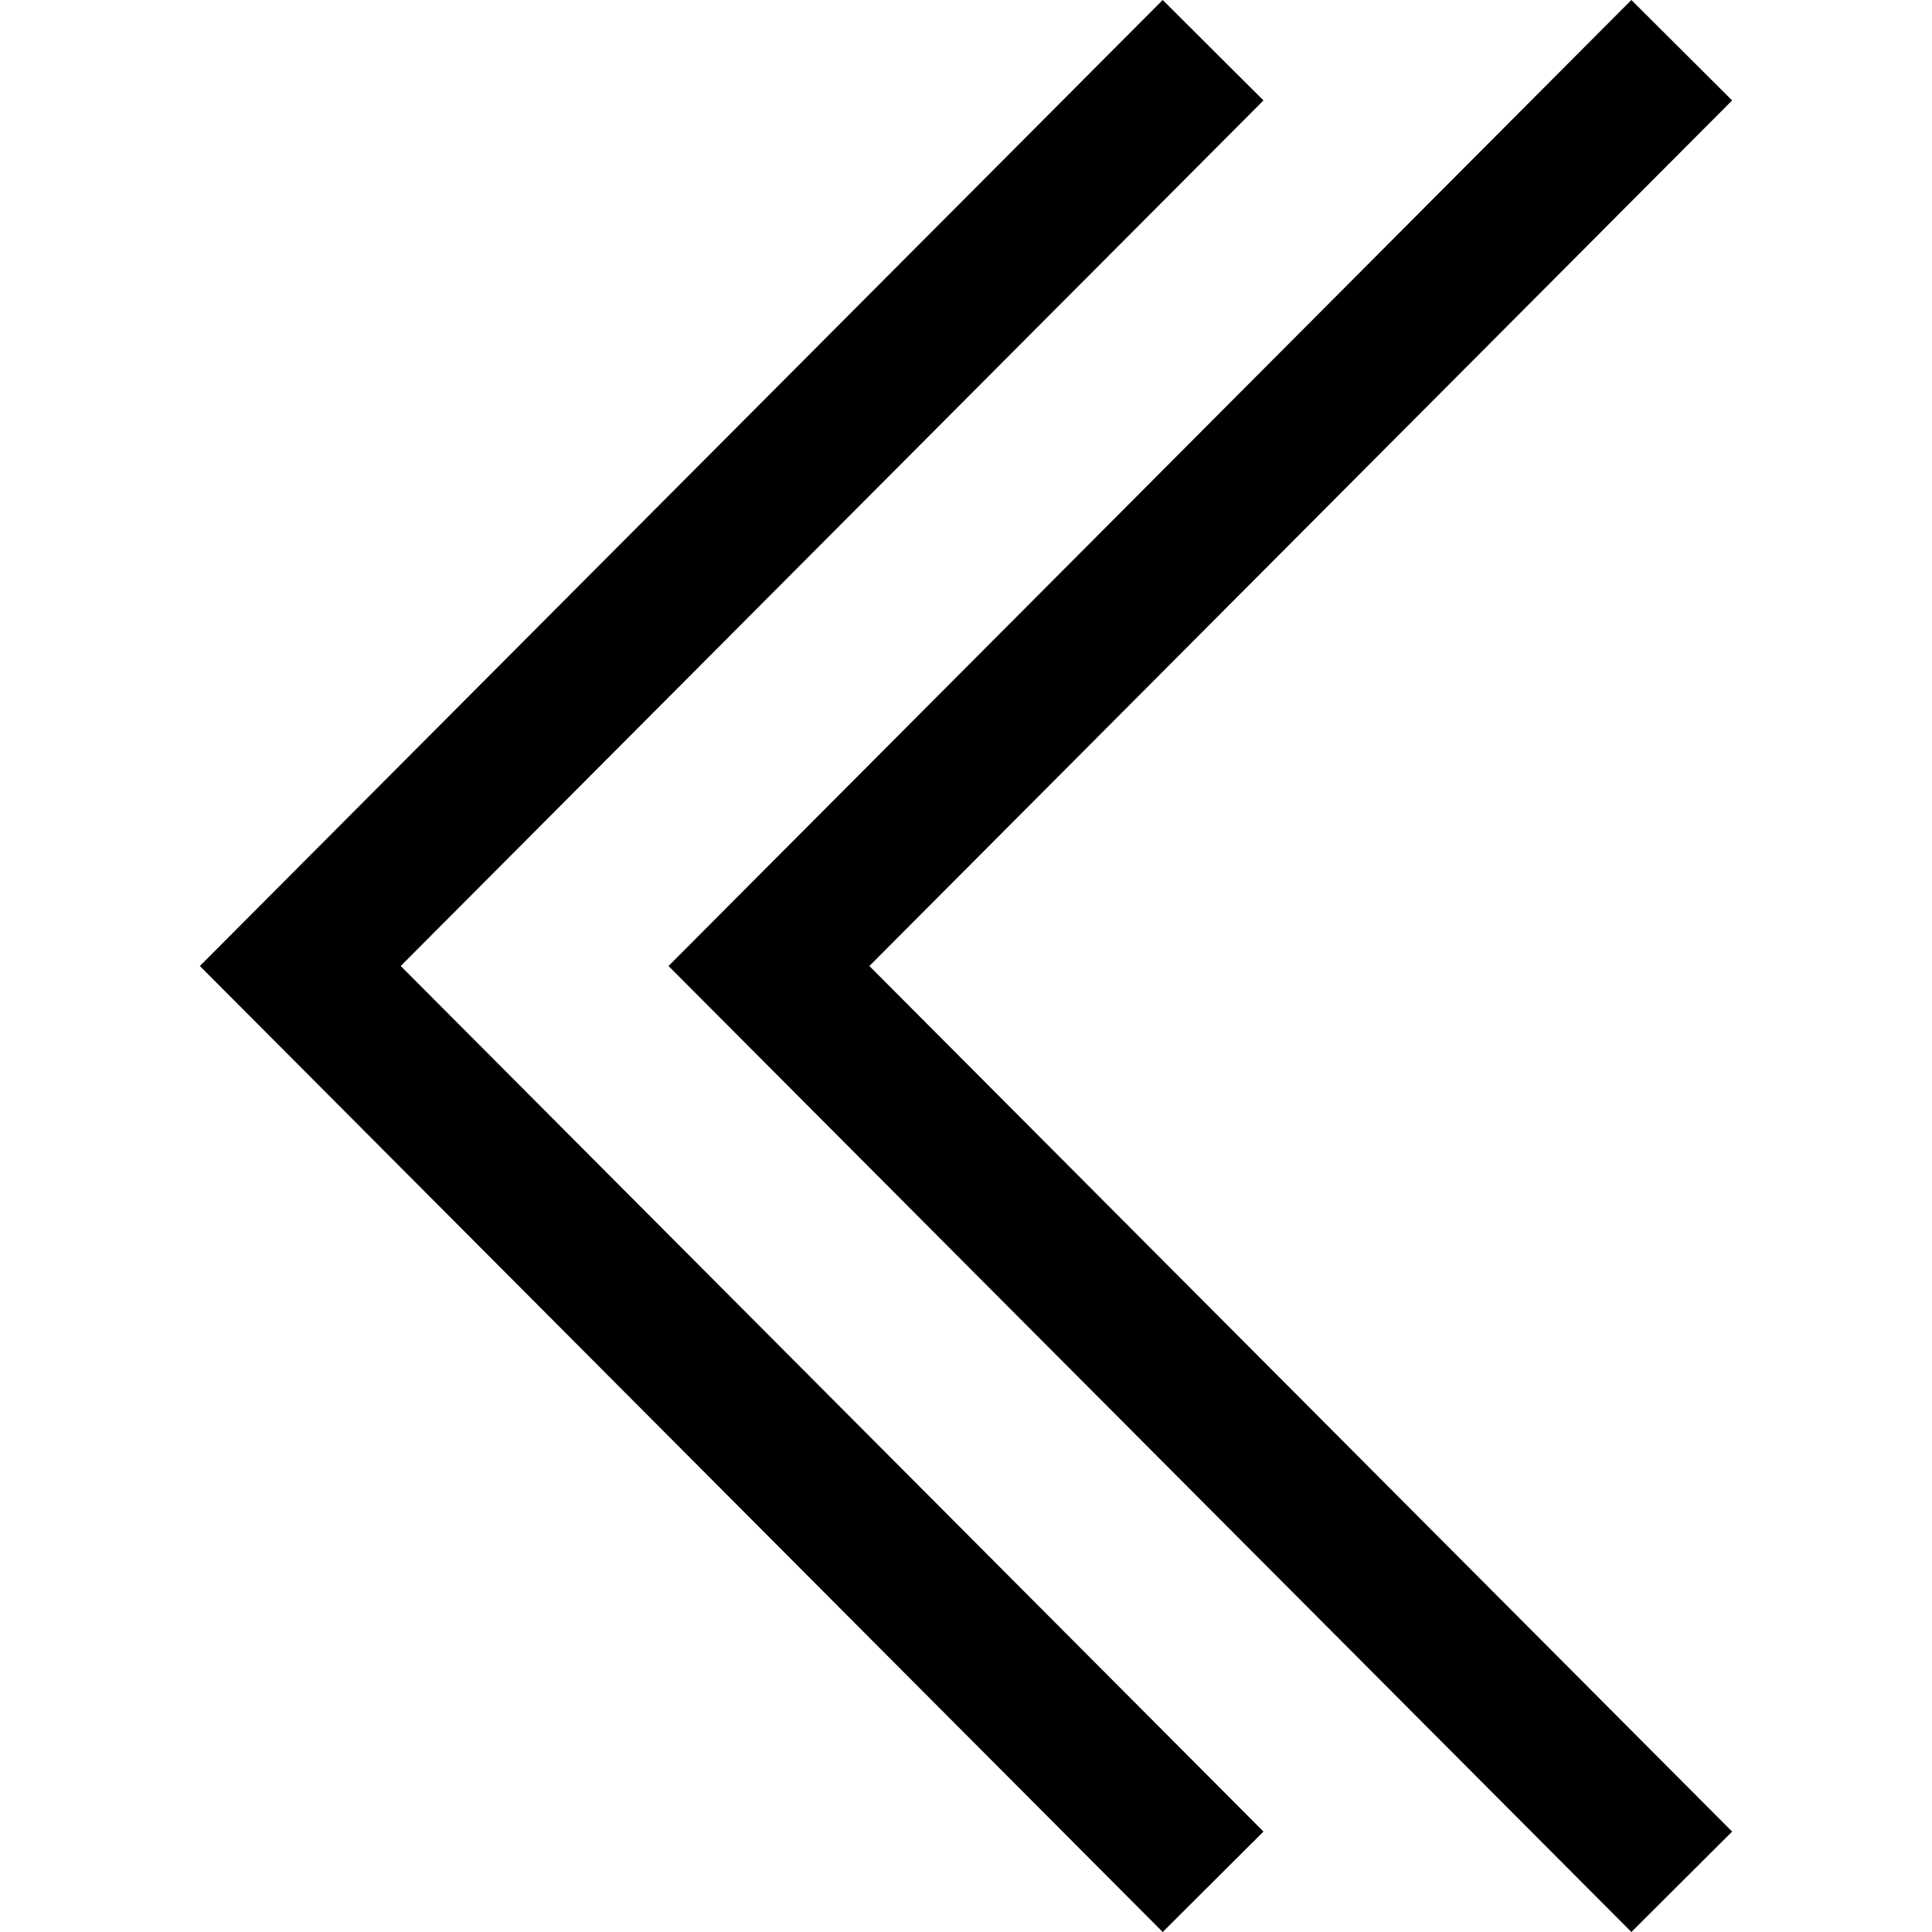
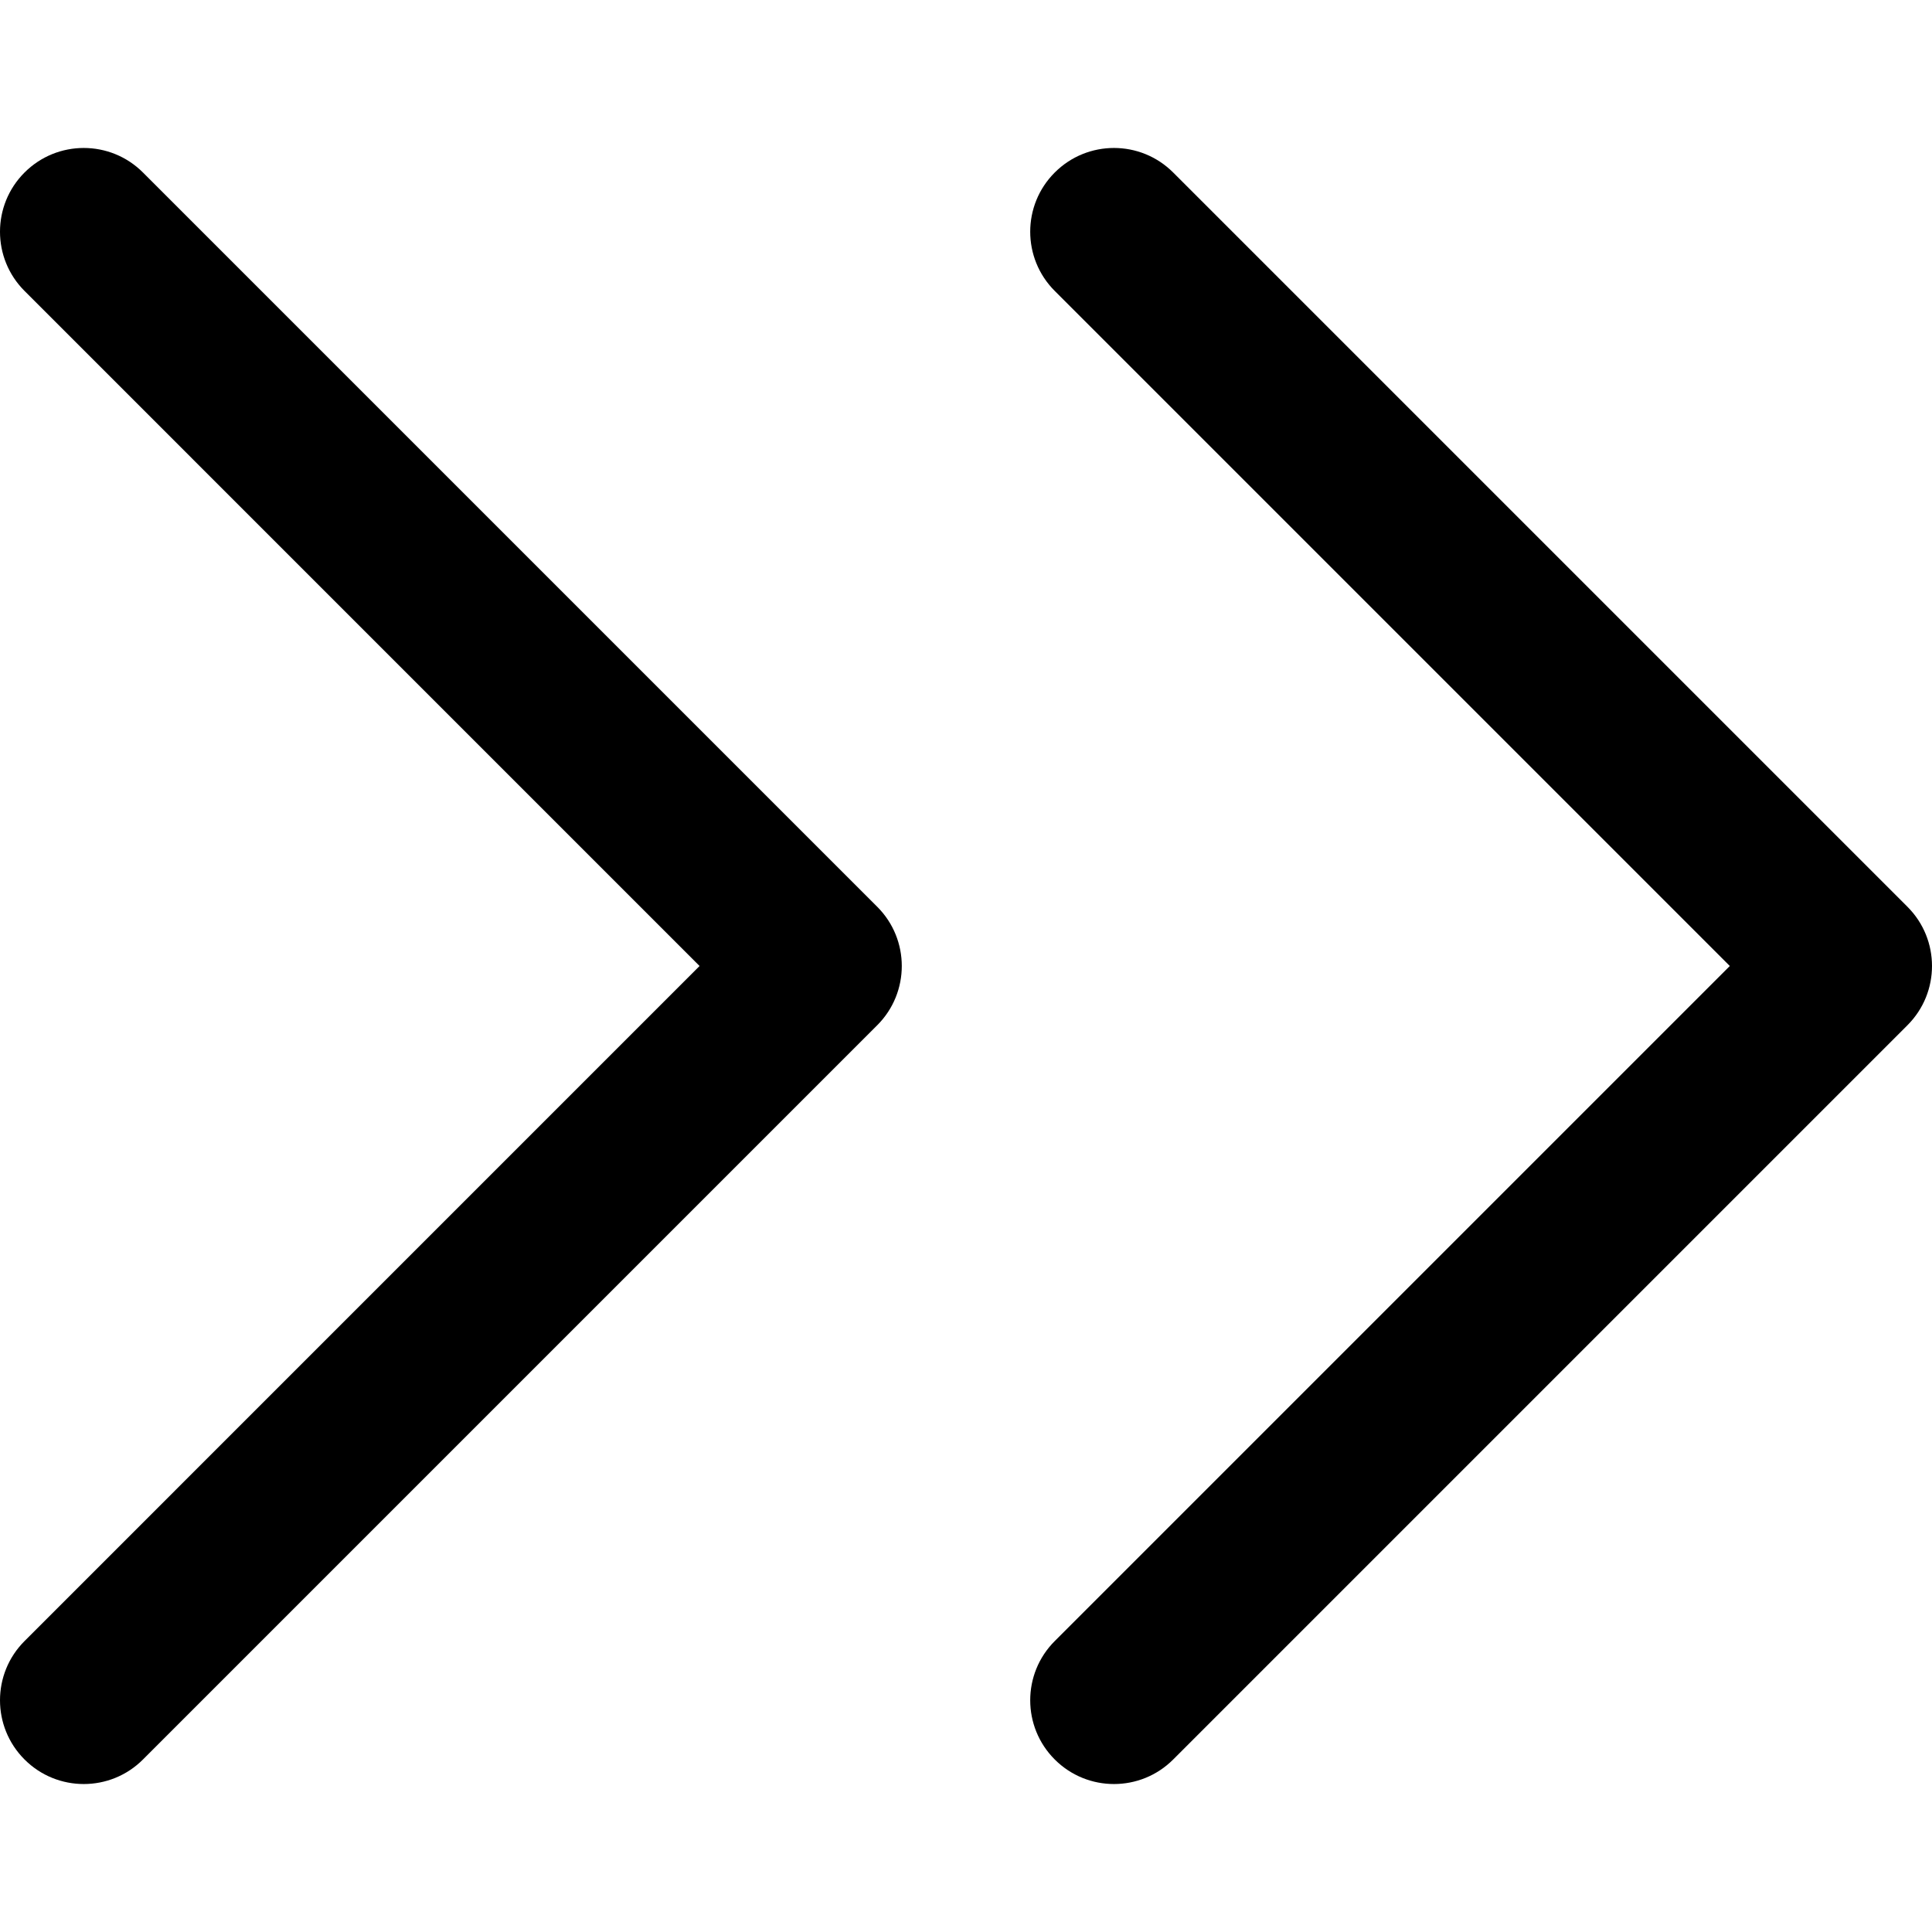
- <svg xmlns="http://www.w3.org/2000/svg" version="1.1" id="Layer_1" x="0px" y="0px" viewBox="0 0 407.436 407.436" style="enable-background:new 0 0 407.436 407.436;" xml:space="preserve">
+ <svg xmlns="http://www.w3.org/2000/svg" version="1.1" id="Capa_1" x="0px" y="0px" viewBox="0 0 512 512" style="enable-background:new 0 0 512 512;" xml:space="preserve">
  <g>
-     <polygon points="266.452,21.178 245.204,0 42.149,203.718 245.204,407.436 266.452,386.258 84.507,203.718  " />
-     <polygon points="365.286,21.178 344.038,0 140.983,203.718 344.038,407.436 365.286,386.258 183.341,203.718  " />
+     <g>
+       <path d="M505.496,240.307l-194.59-194.59c-8.672-8.671-22.714-8.671-31.386,0c-8.671,8.664-8.671,22.722,0,31.386L458.418,256    L279.521,434.897c-8.671,8.664-8.671,22.722,0,31.386c4.336,4.336,10.011,6.504,15.693,6.504s11.365-2.168,15.693-6.504    l194.59-194.59C514.168,263.029,514.168,248.971,505.496,240.307z" />
+     </g>
+   </g>
+   <g>
+     <g>
+       <path d="M232.479,240.307L37.889,45.717c-8.664-8.671-22.722-8.671-31.386,0c-8.671,8.664-8.671,22.722,0,31.386L185.393,256    L6.504,434.897c-8.671,8.664-8.671,22.722,0,31.386c4.328,4.336,10.011,6.504,15.693,6.504s11.365-2.168,15.693-6.504    l194.59-194.59C241.15,263.029,241.15,248.971,232.479,240.307z" />
+     </g>
  </g>
  <g>
</g>
  <g>
</g>
  <g>
</g>
  <g>
</g>
  <g>
</g>
  <g>
</g>
  <g>
</g>
  <g>
</g>
  <g>
</g>
  <g>
</g>
  <g>
</g>
  <g>
</g>
  <g>
</g>
  <g>
</g>
  <g>
</g>
</svg>
